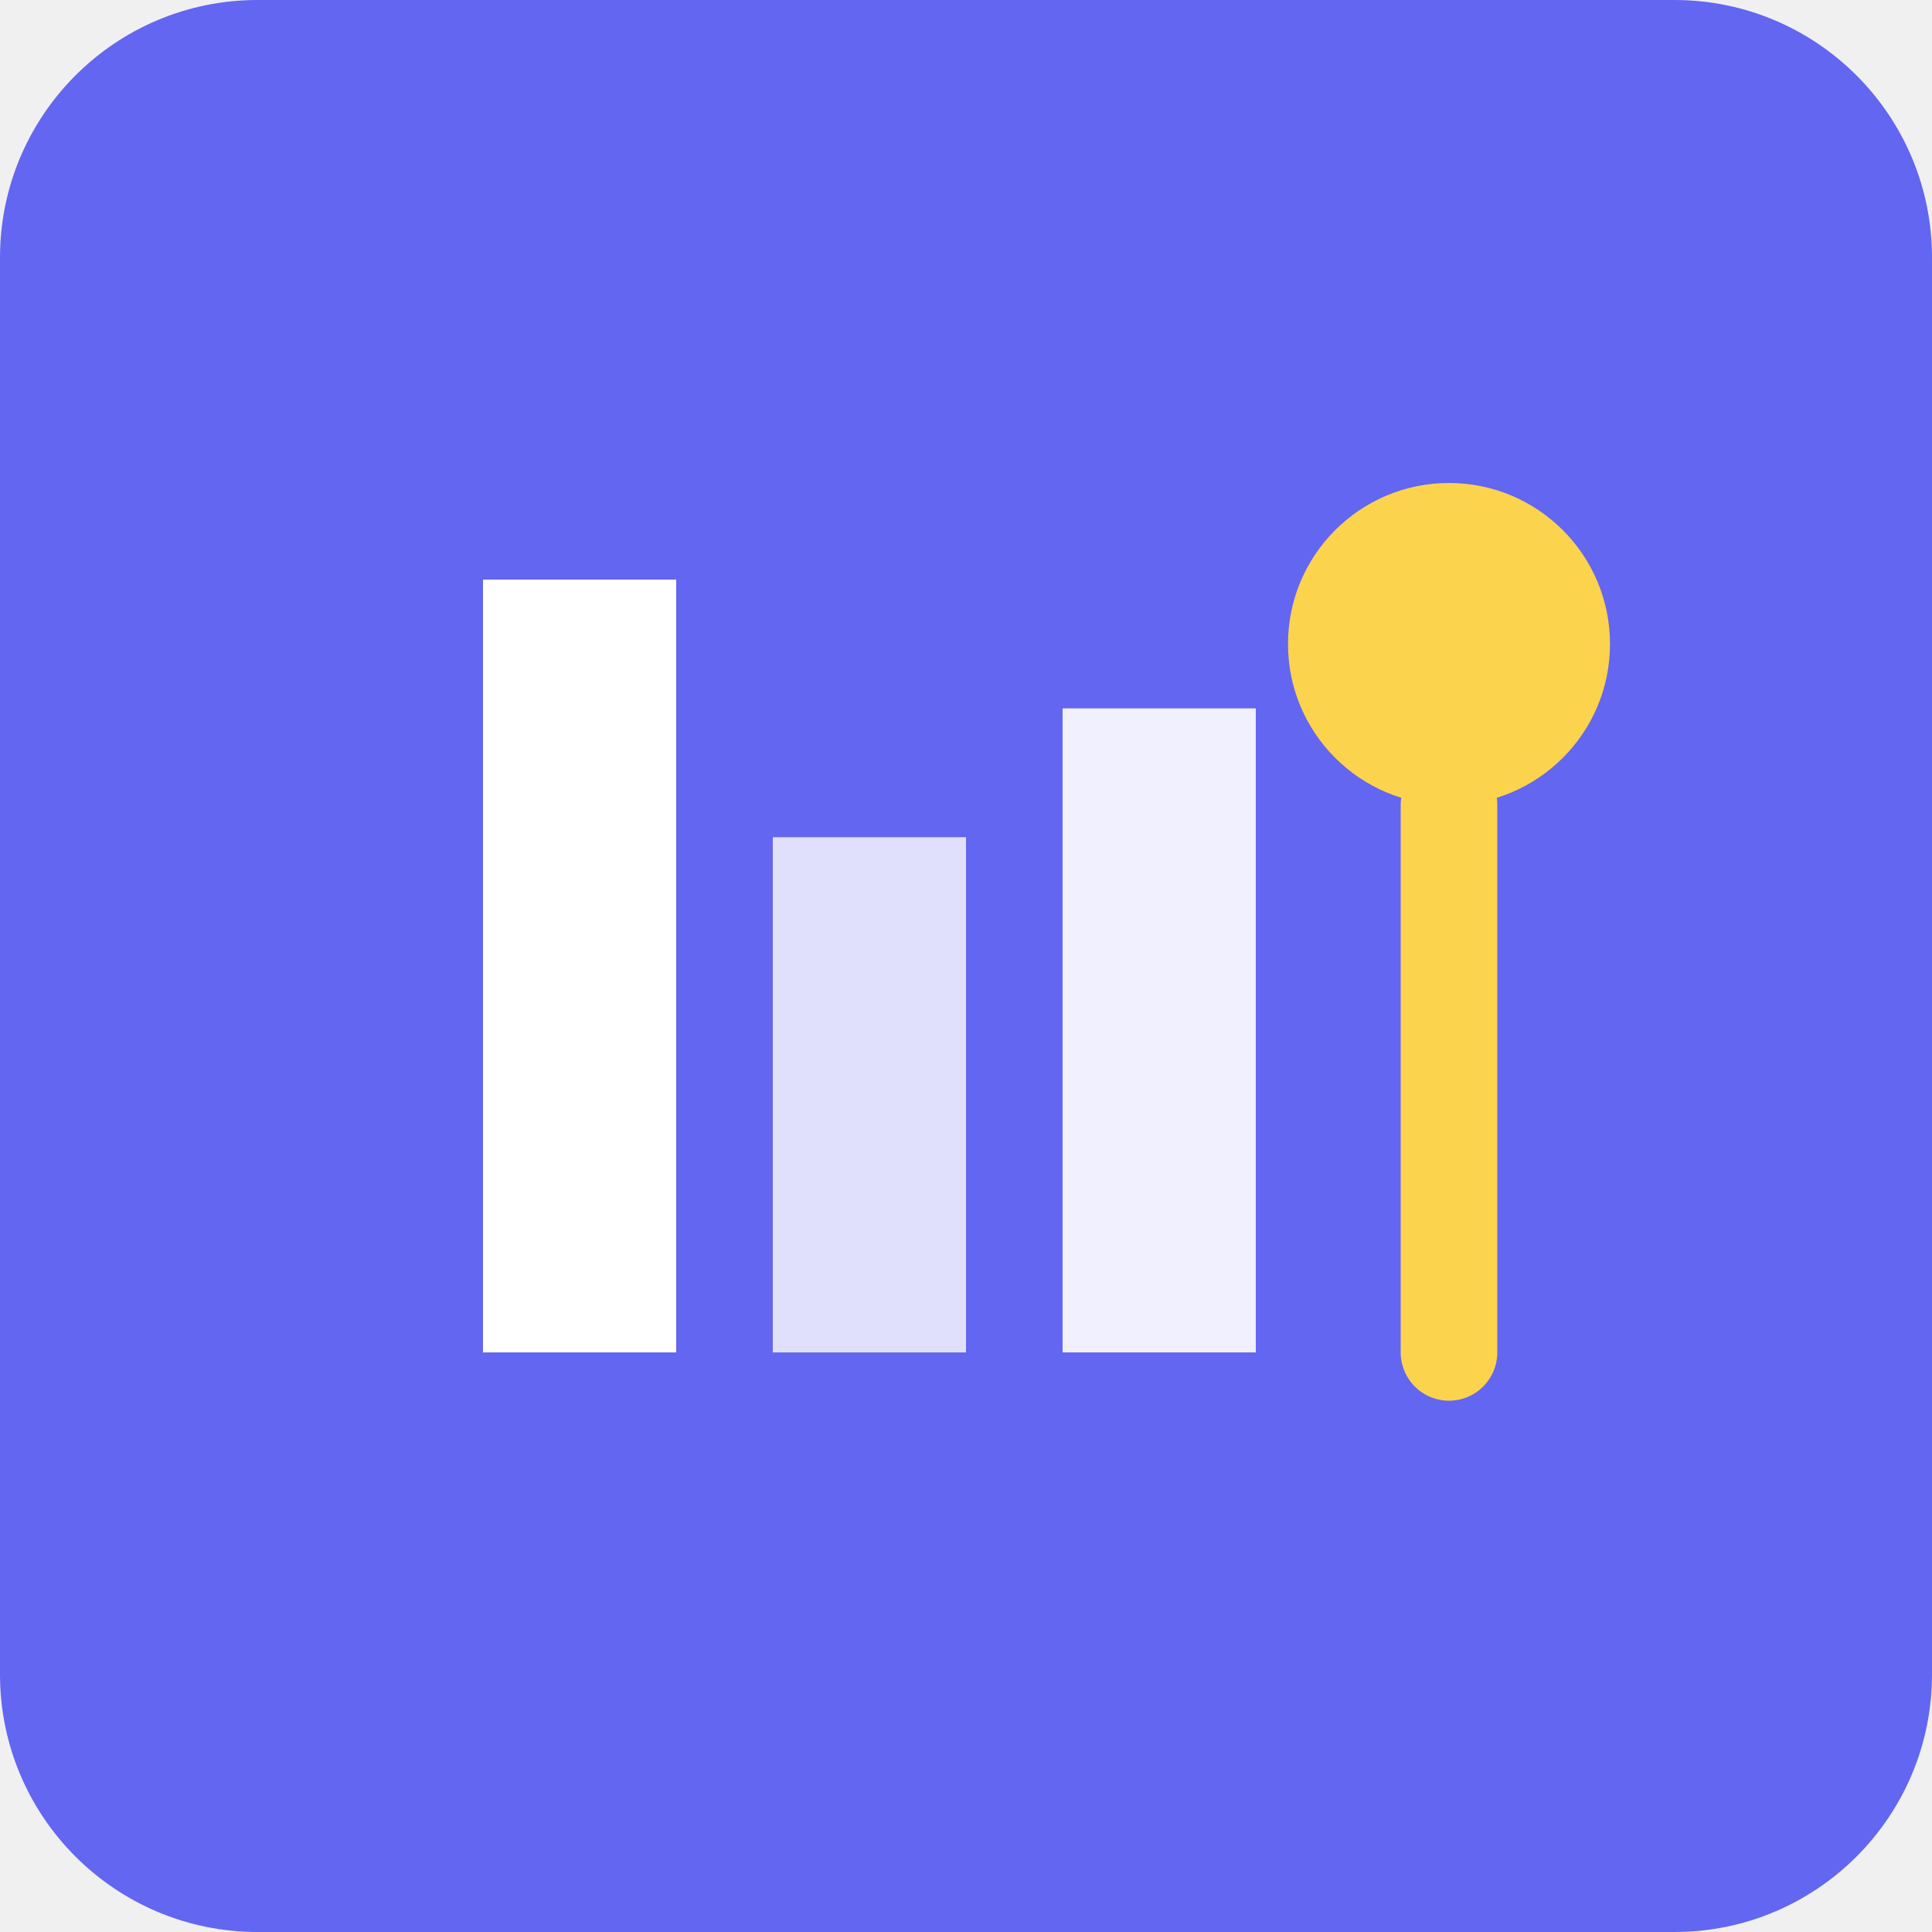
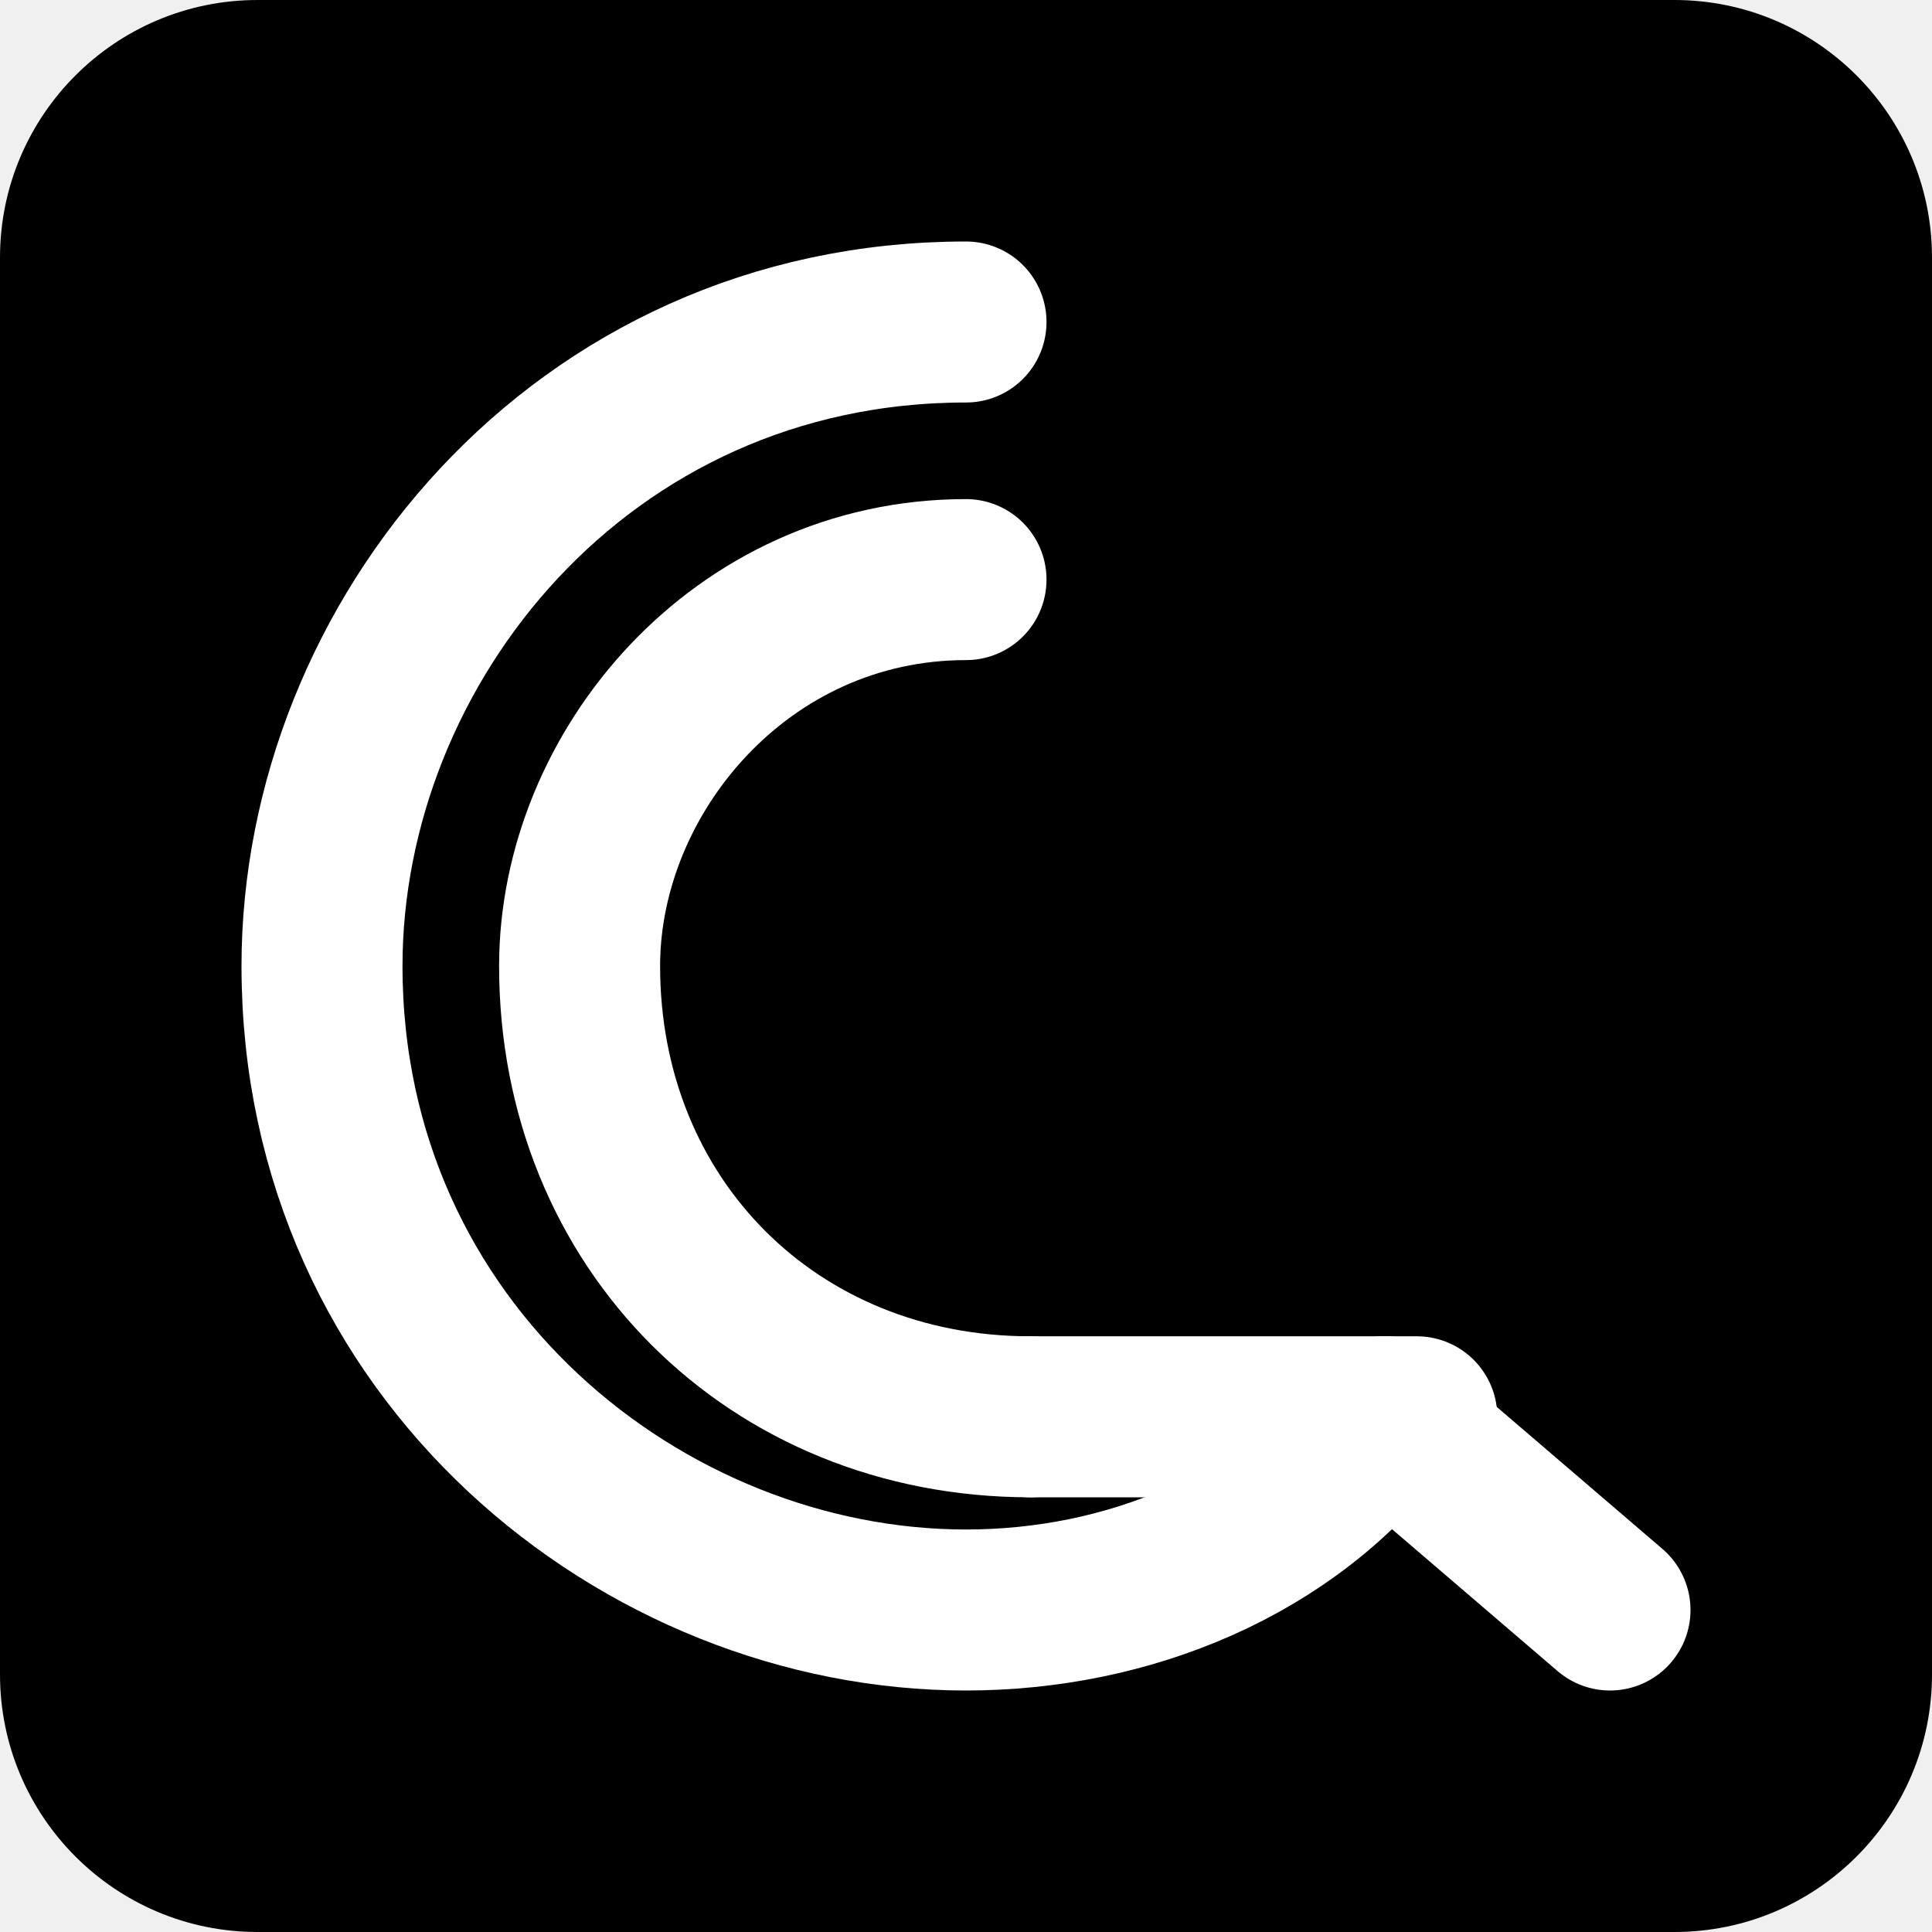
<svg xmlns="http://www.w3.org/2000/svg" viewBox="0 0 60 60" fill="none">
-   <rect width="60" height="60" rx="8" fill="#6366F1" />
-   <path d="M15 42V18h6v24h-6z" fill="white" />
-   <path d="M24 42V26h6v16h-6z" fill="white" opacity="0.8" />
-   <path d="M33 42V22h6v20h-6z" fill="white" opacity="0.9" />
-   <circle cx="45" cy="20" r="5" fill="#FCD34D" />
-   <path d="M45 25v17" stroke="#FCD34D" stroke-width="3" stroke-linecap="round" />
+   <rect width="60" height="60" rx="8" fill="#000000" />
+   <path d="M30 10 C18 10, 10 20, 10 30 C10 42, 20 50, 30 50 C35 50, 40 48, 43 44" stroke="white" stroke-width="5" stroke-linecap="round" fill="none" />
+   <path d="M30 18 C23 18, 18 24, 18 30 C18 38, 24 44, 32 44" stroke="white" stroke-width="5" stroke-linecap="round" fill="none" />
+   <path d="M43 44 L50 50" stroke="white" stroke-width="5" stroke-linecap="round" />
+   <path d="M32 44 L44 44" stroke="white" stroke-width="5" stroke-linecap="round" />
</svg>
